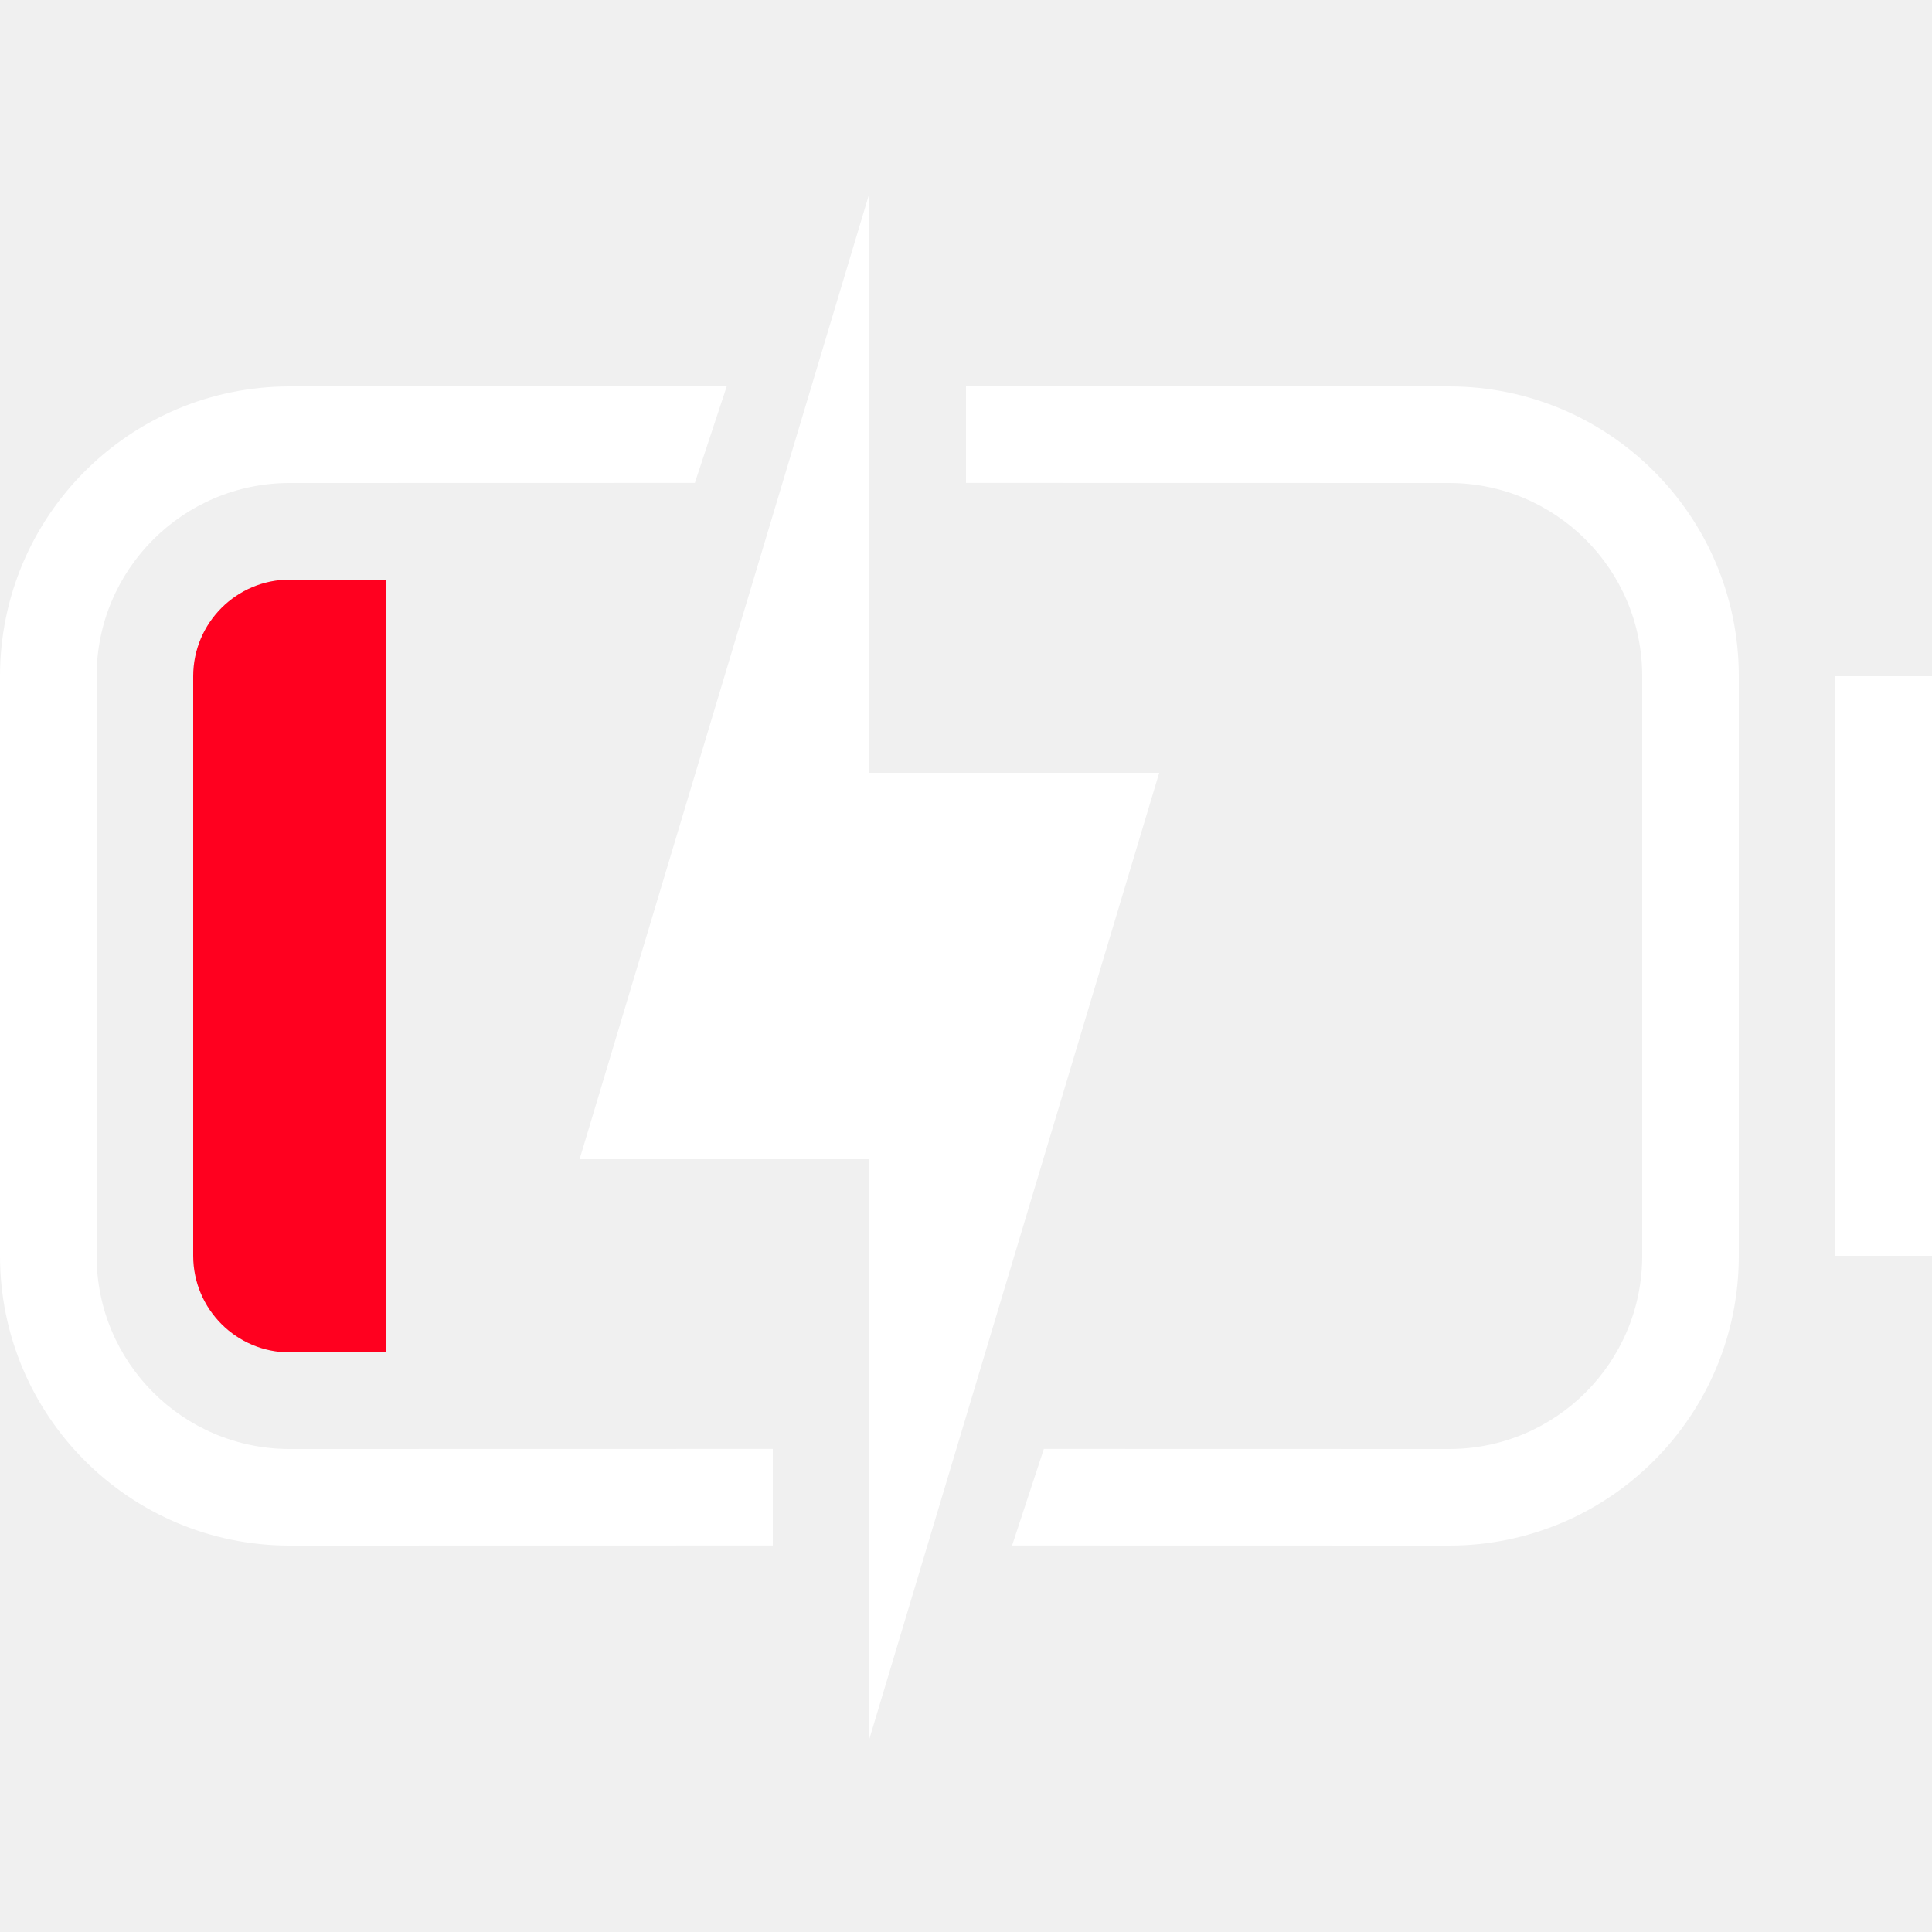
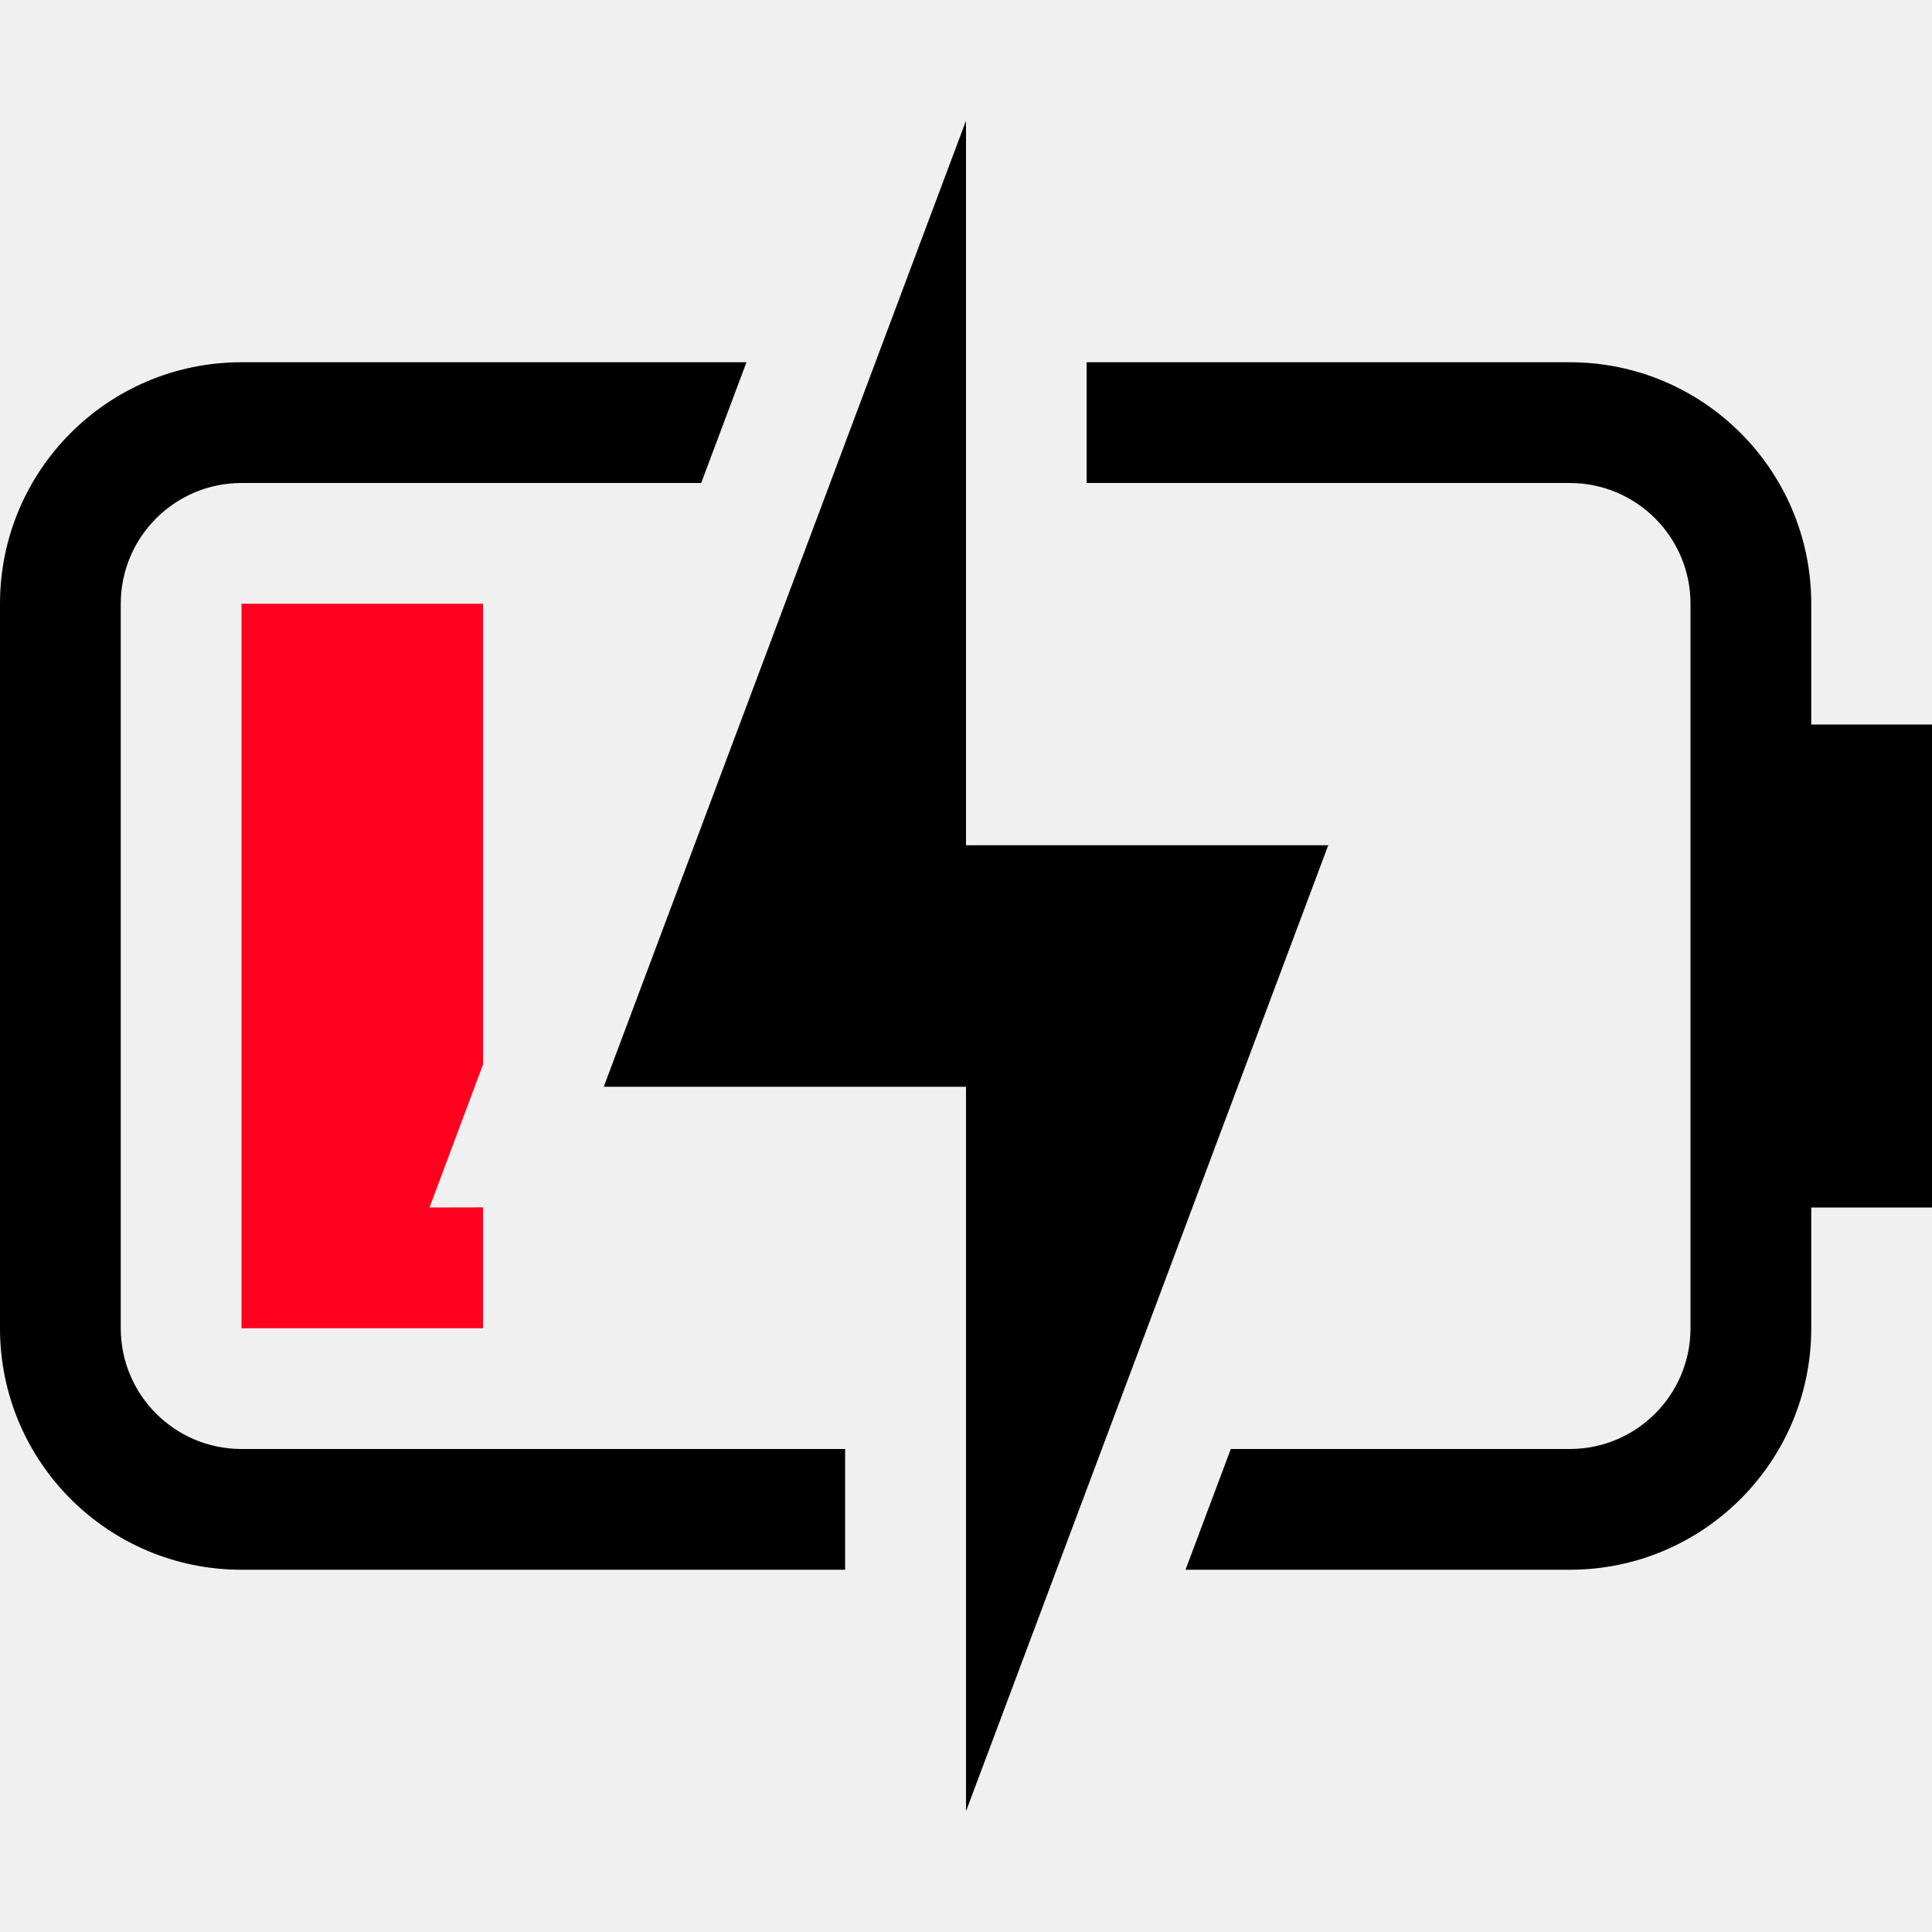
- <svg xmlns="http://www.w3.org/2000/svg" width="20" height="20" viewBox="0 0 20 20">
-   <g fill="none" fill-rule="evenodd" transform="translate(0 2)">
-     <path fill="#FF001F" d="M2,-1.70530257e-13 L2,8 L1,8 C0.448,8 6.76353751e-17,7.552 0,7 L0,1 C-6.76353751e-17,0.448 0.448,-1.70428804e-13 1,-1.70530257e-13 L2,-1.70530257e-13 Z" transform="translate(2 4)" />
-     <path fill="#FFF" d="M7.523,2 L7.193,2.999 L3,3 C1.895,3 1,3.895 1,5 L1,11 C1,12.105 1.895,13 3,13 L8,12.999 L8,13.999 L3,14 C1.343,14 0,12.657 0,11 L0,5 C0,3.343 1.343,2 3,2 L7.523,2 Z M15,2 C16.657,2 18,3.343 18,5 L18,11 C18,12.657 16.657,14 15,14 L10.477,13.999 L10.806,12.999 L15,13 C16.105,13 17,12.105 17,11 L17,5 C17,3.895 16.105,3 15,3 L10,2.999 L10,2 L15,2 Z M20,5 L20,11 L19,11 L19,5 L20,5 Z" />
-     <polygon fill="#FFF" points="12 6 9 16 9 10 6 10 9 0 9 6" />
+ <svg xmlns="http://www.w3.org/2000/svg" width="16px" height="16px" viewBox="0 0 16 16" version="1.1">
+   <g id="battery-020-plugged-symbolic-dark" stroke="none" stroke-width="1" fill="none" fill-rule="evenodd">
+     <polygon id="路径" fill="#FF001F" points="4 5 4 8.816 3.557 10 4 9.999 4 11 2 11 2 5" />
+     <path d="M8,1 L8,7 L11,7 L8,15 L8,9 L5,9 L8,1 Z M6.182,3 L5.807,4 L2,4 C1.448,4 1,4.448 1,5 L1,11 C1,11.552 1.448,12 2,12 L6.999,12 L6.999,13 L2,13 C0.895,13 0,12.105 0,11 L0,5 C0,3.895 0.895,3 2,3 L6.182,3 Z M8.999,3 L13,3 C14.105,3 15,3.895 15,5 L15,6 L16,6 L16,10 L15,10 L15,11 C15,12.105 14.105,13 13,13 L9.818,13 L10.193,12 L13,12 C13.552,12 14,11.552 14,11 L14,5 C14,4.448 13.552,4 13,4 L8.999,4 L8.999,3 Z" id="形状" fill="#000000" fill-rule="nonzero" />
  </g>
</svg>
